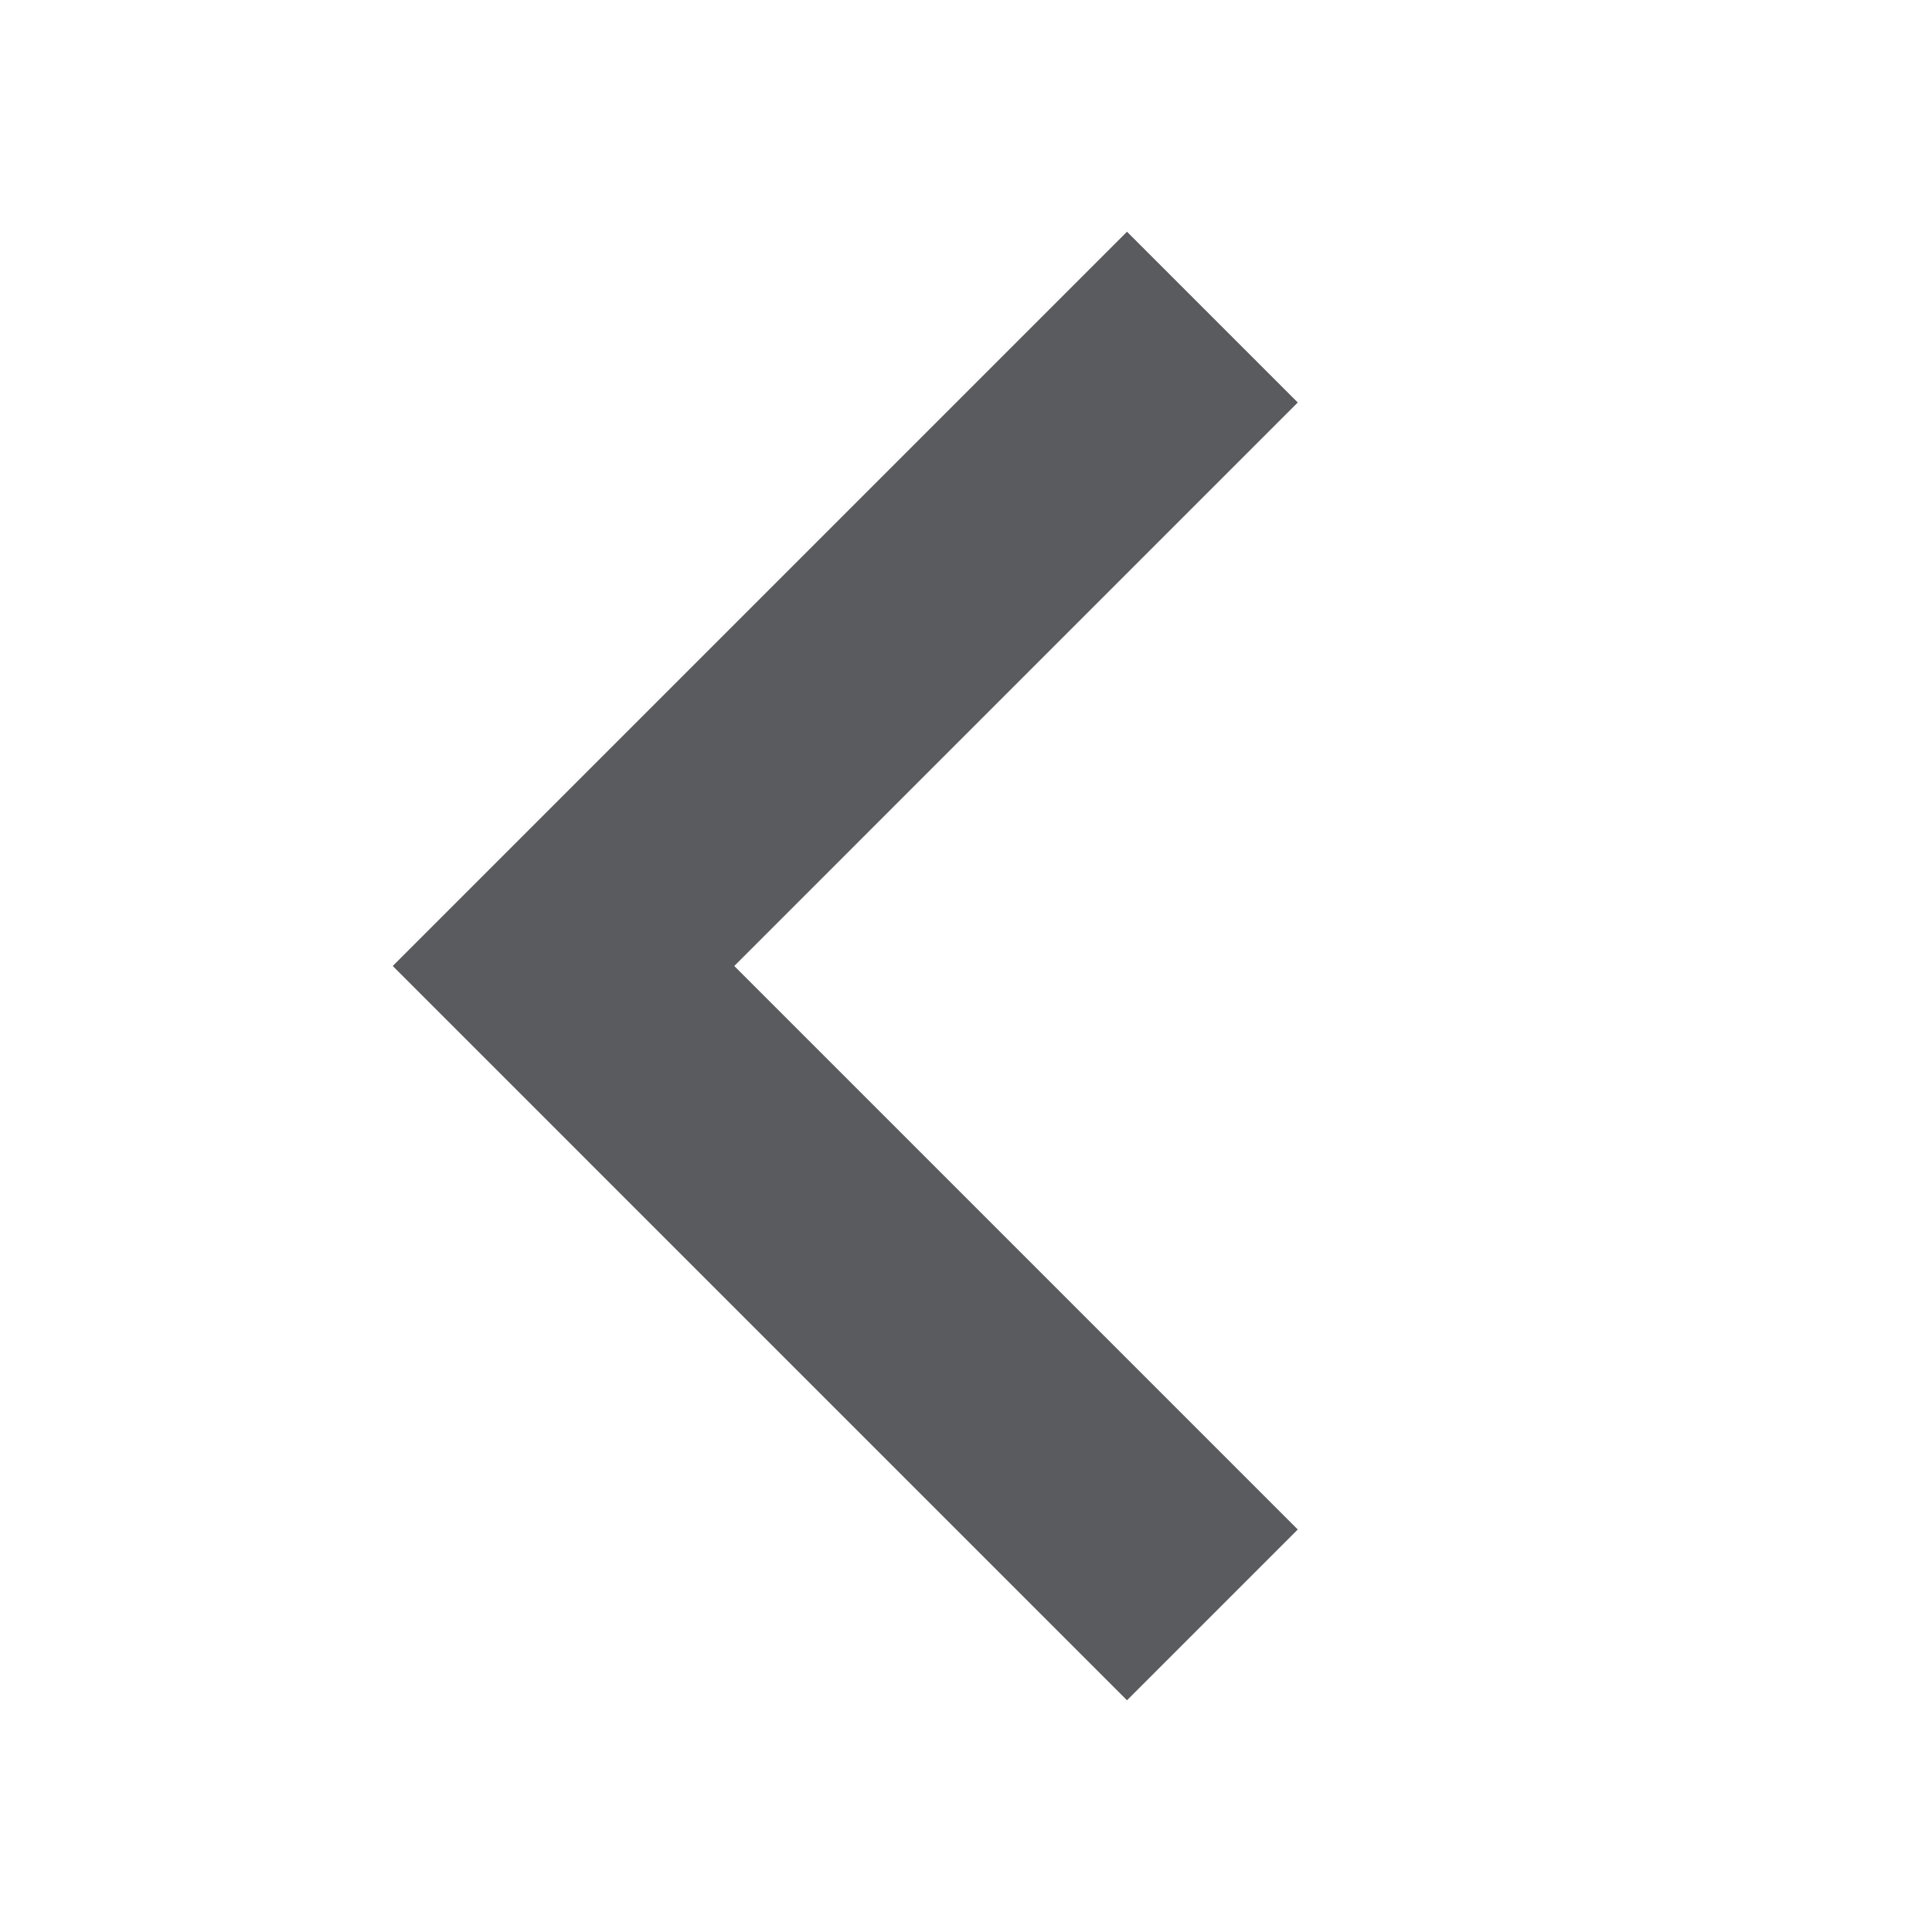
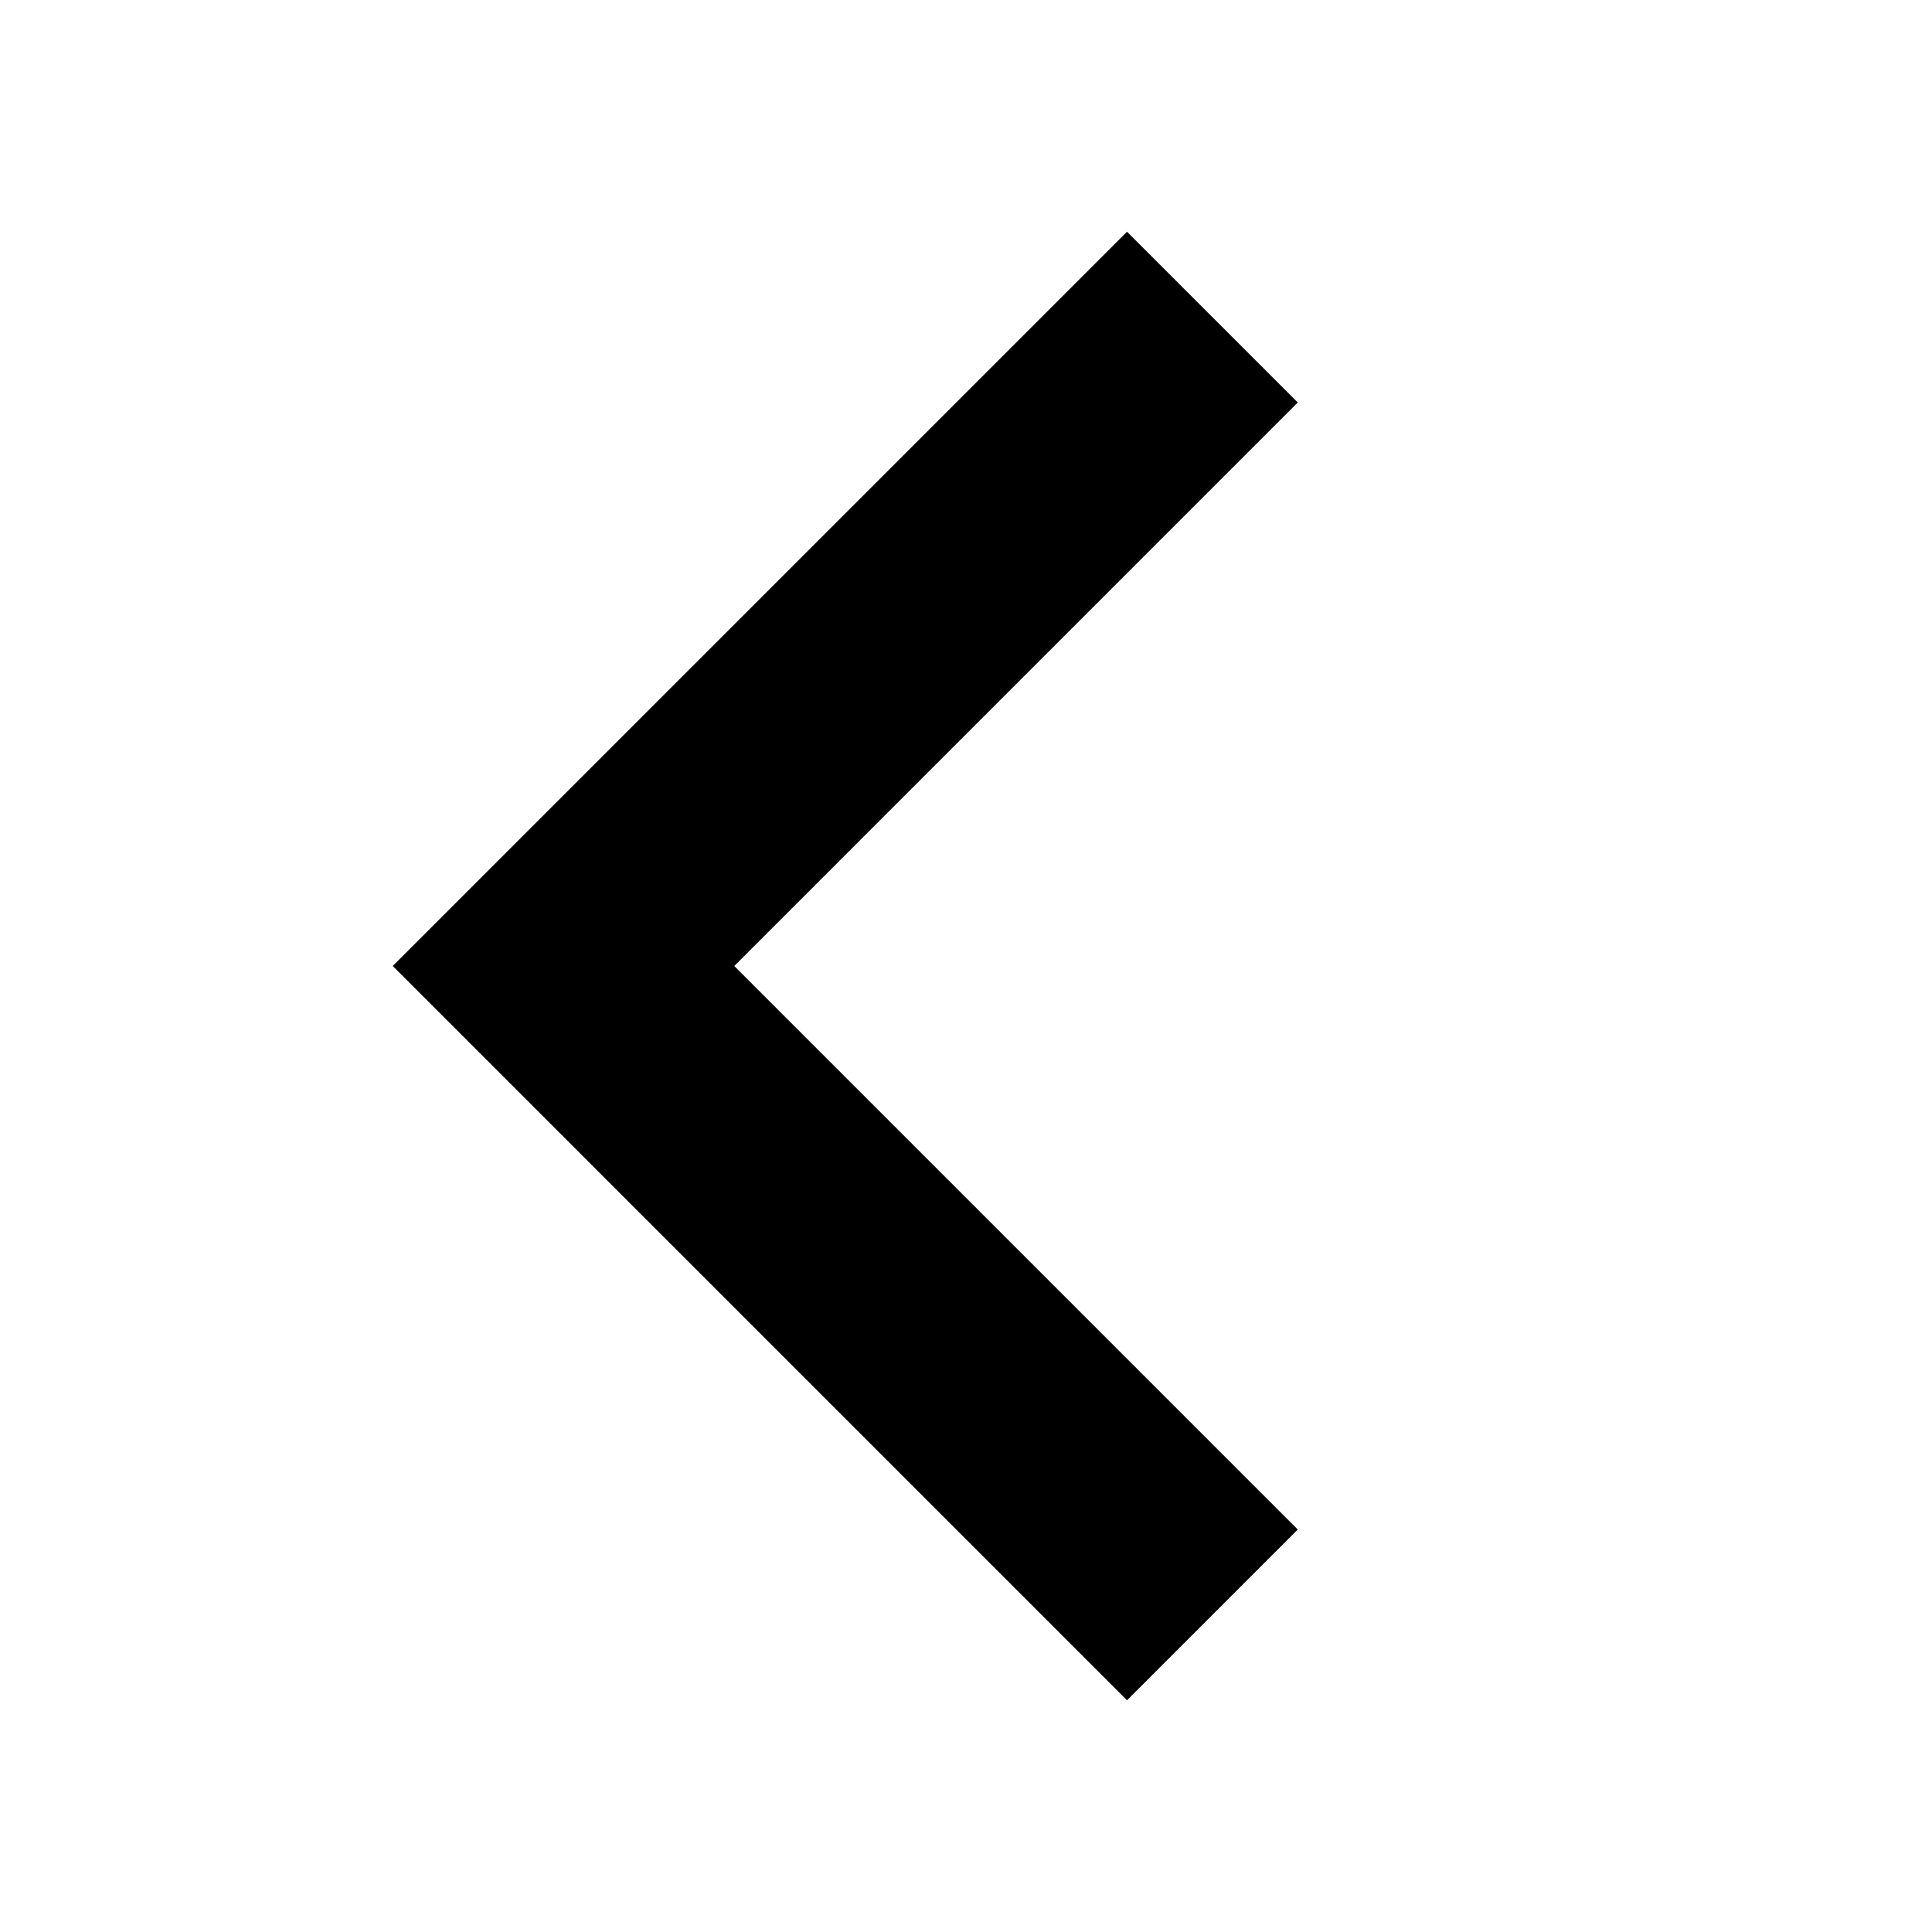
- <svg xmlns="http://www.w3.org/2000/svg" viewBox="0 0 24 24">
-   <polyline points="14 19 7 12 14 5" fill="none" stroke="#5a5b5e" stroke-linecap="square" stroke-miterlimit="10" stroke-width="3" />
+ <svg xmlns="http://www.w3.org/2000/svg" id="target" viewBox="0 0 24 24">
+   <polyline points="14 19 7 12 14 5" fill="none" stroke="currentColor" stroke-linecap="square" stroke-miterlimit="10" stroke-width="3" />
</svg>
